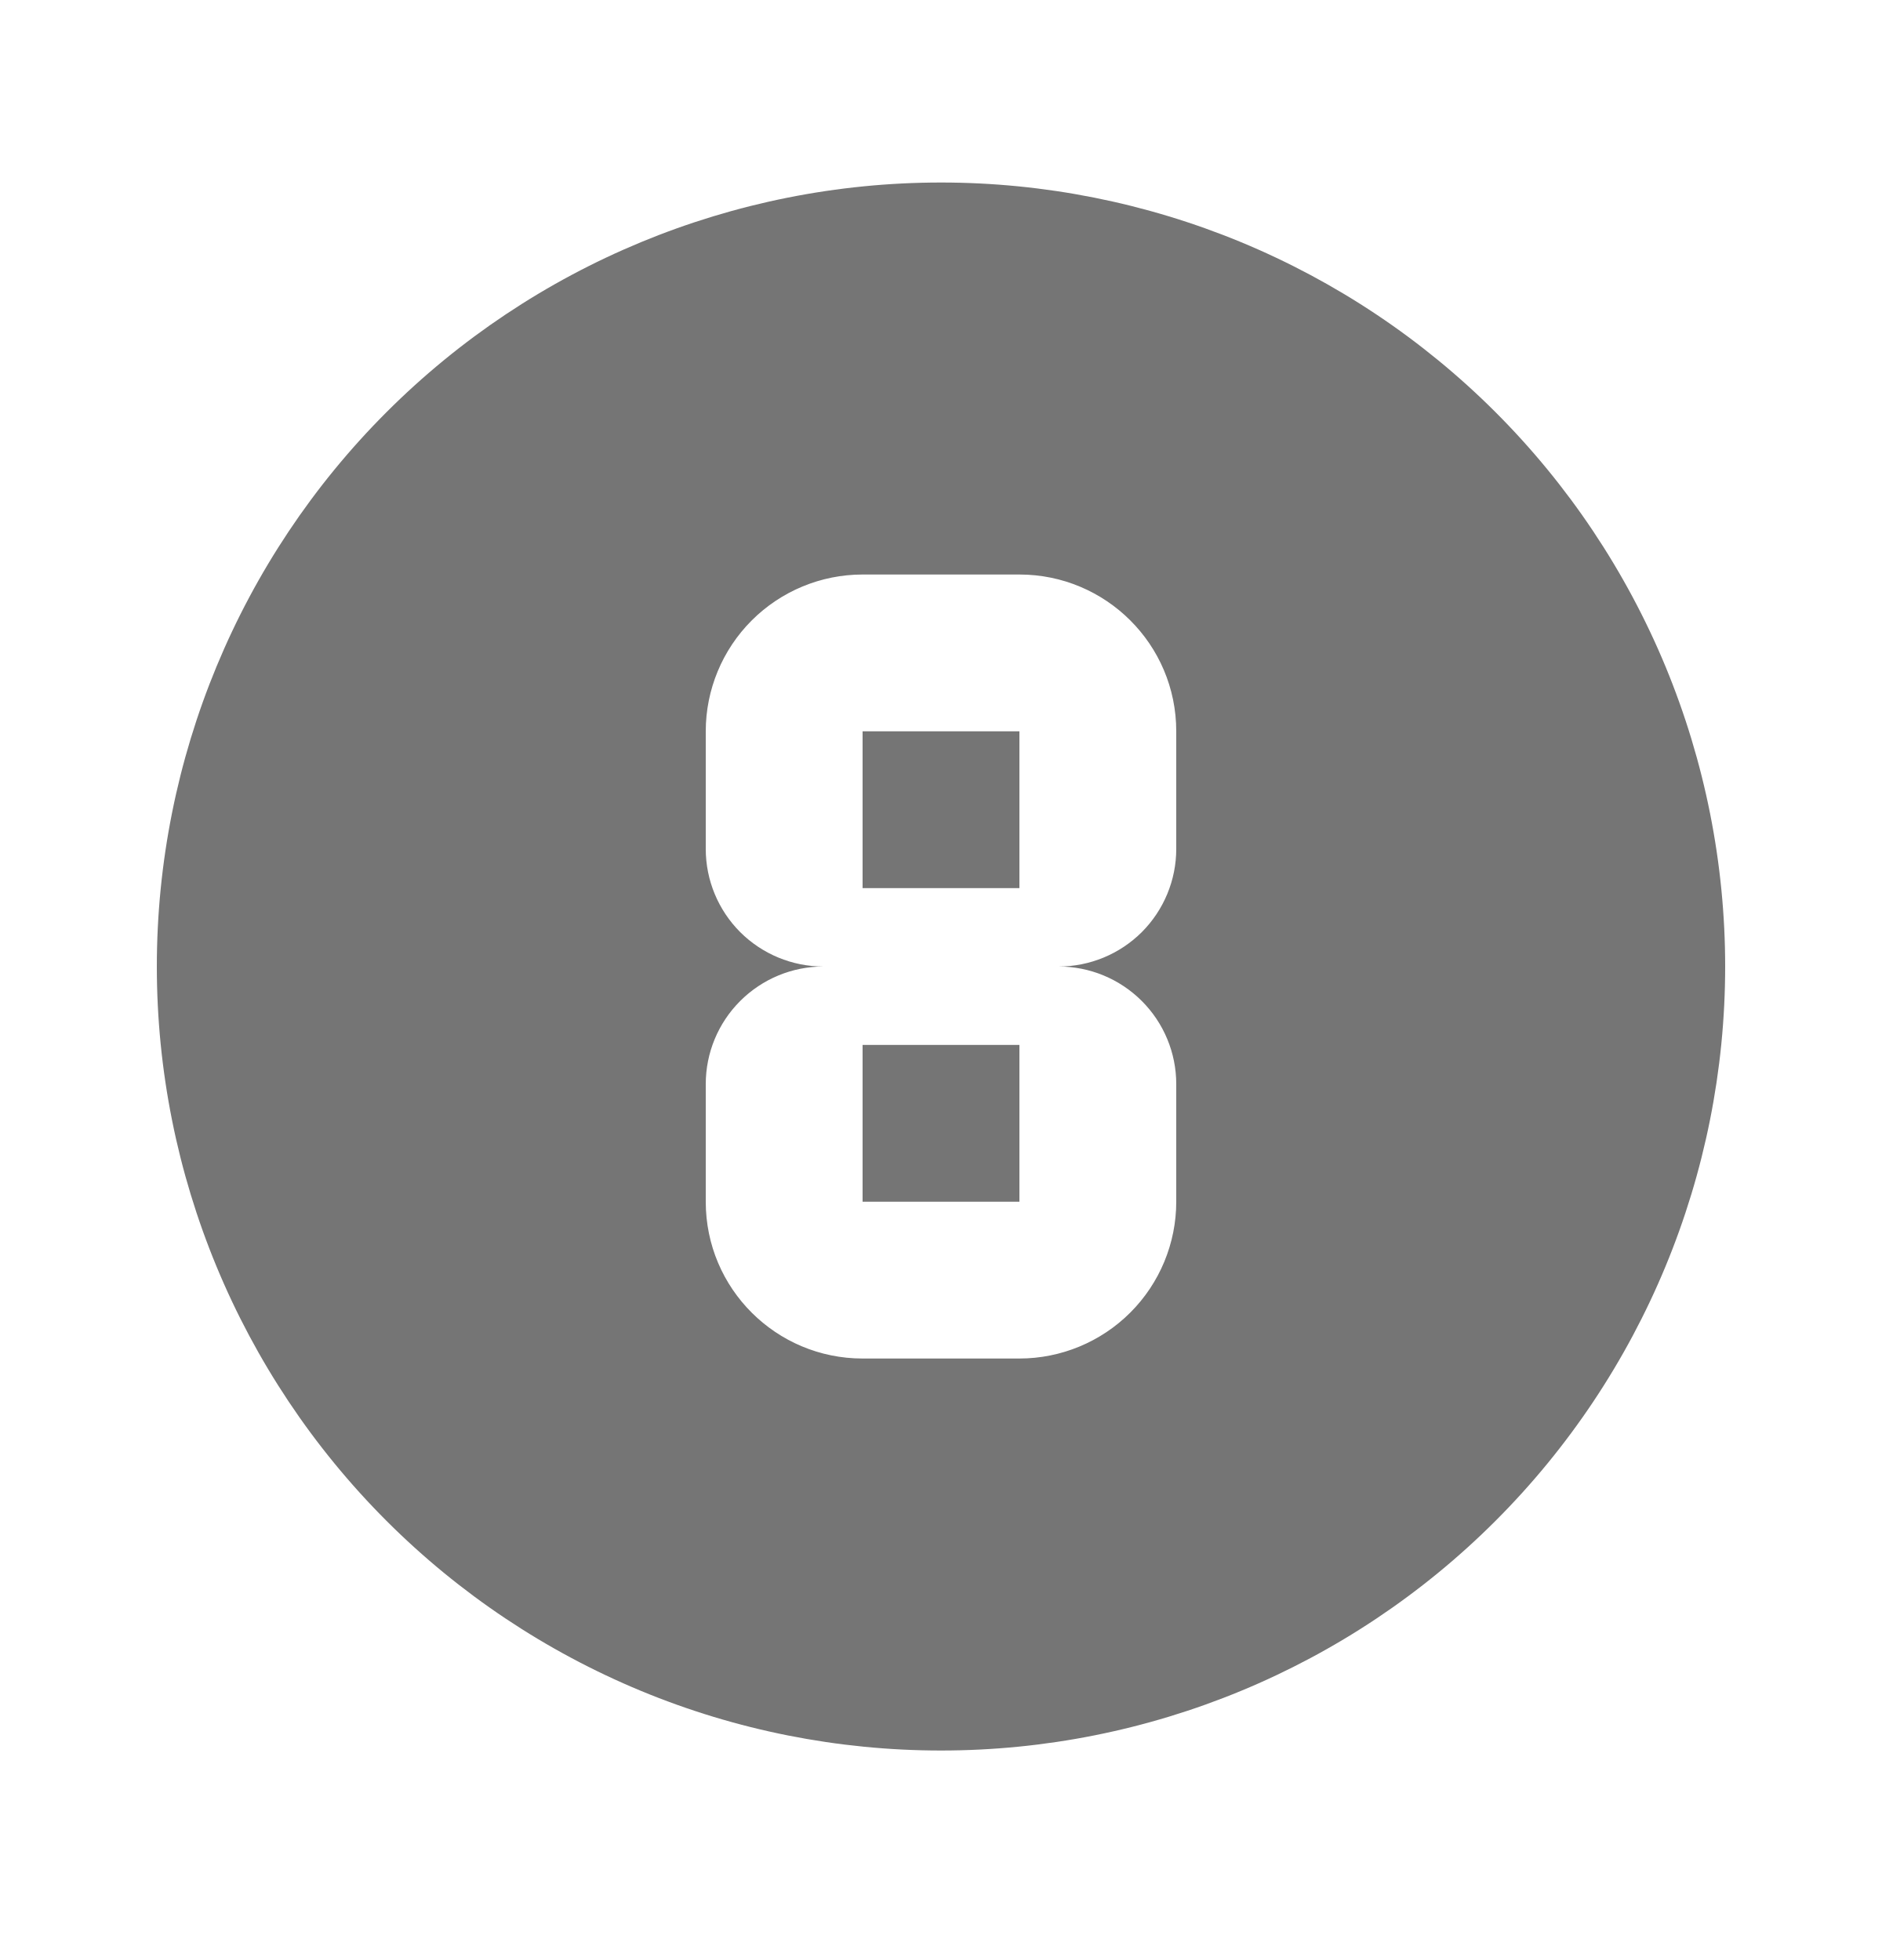
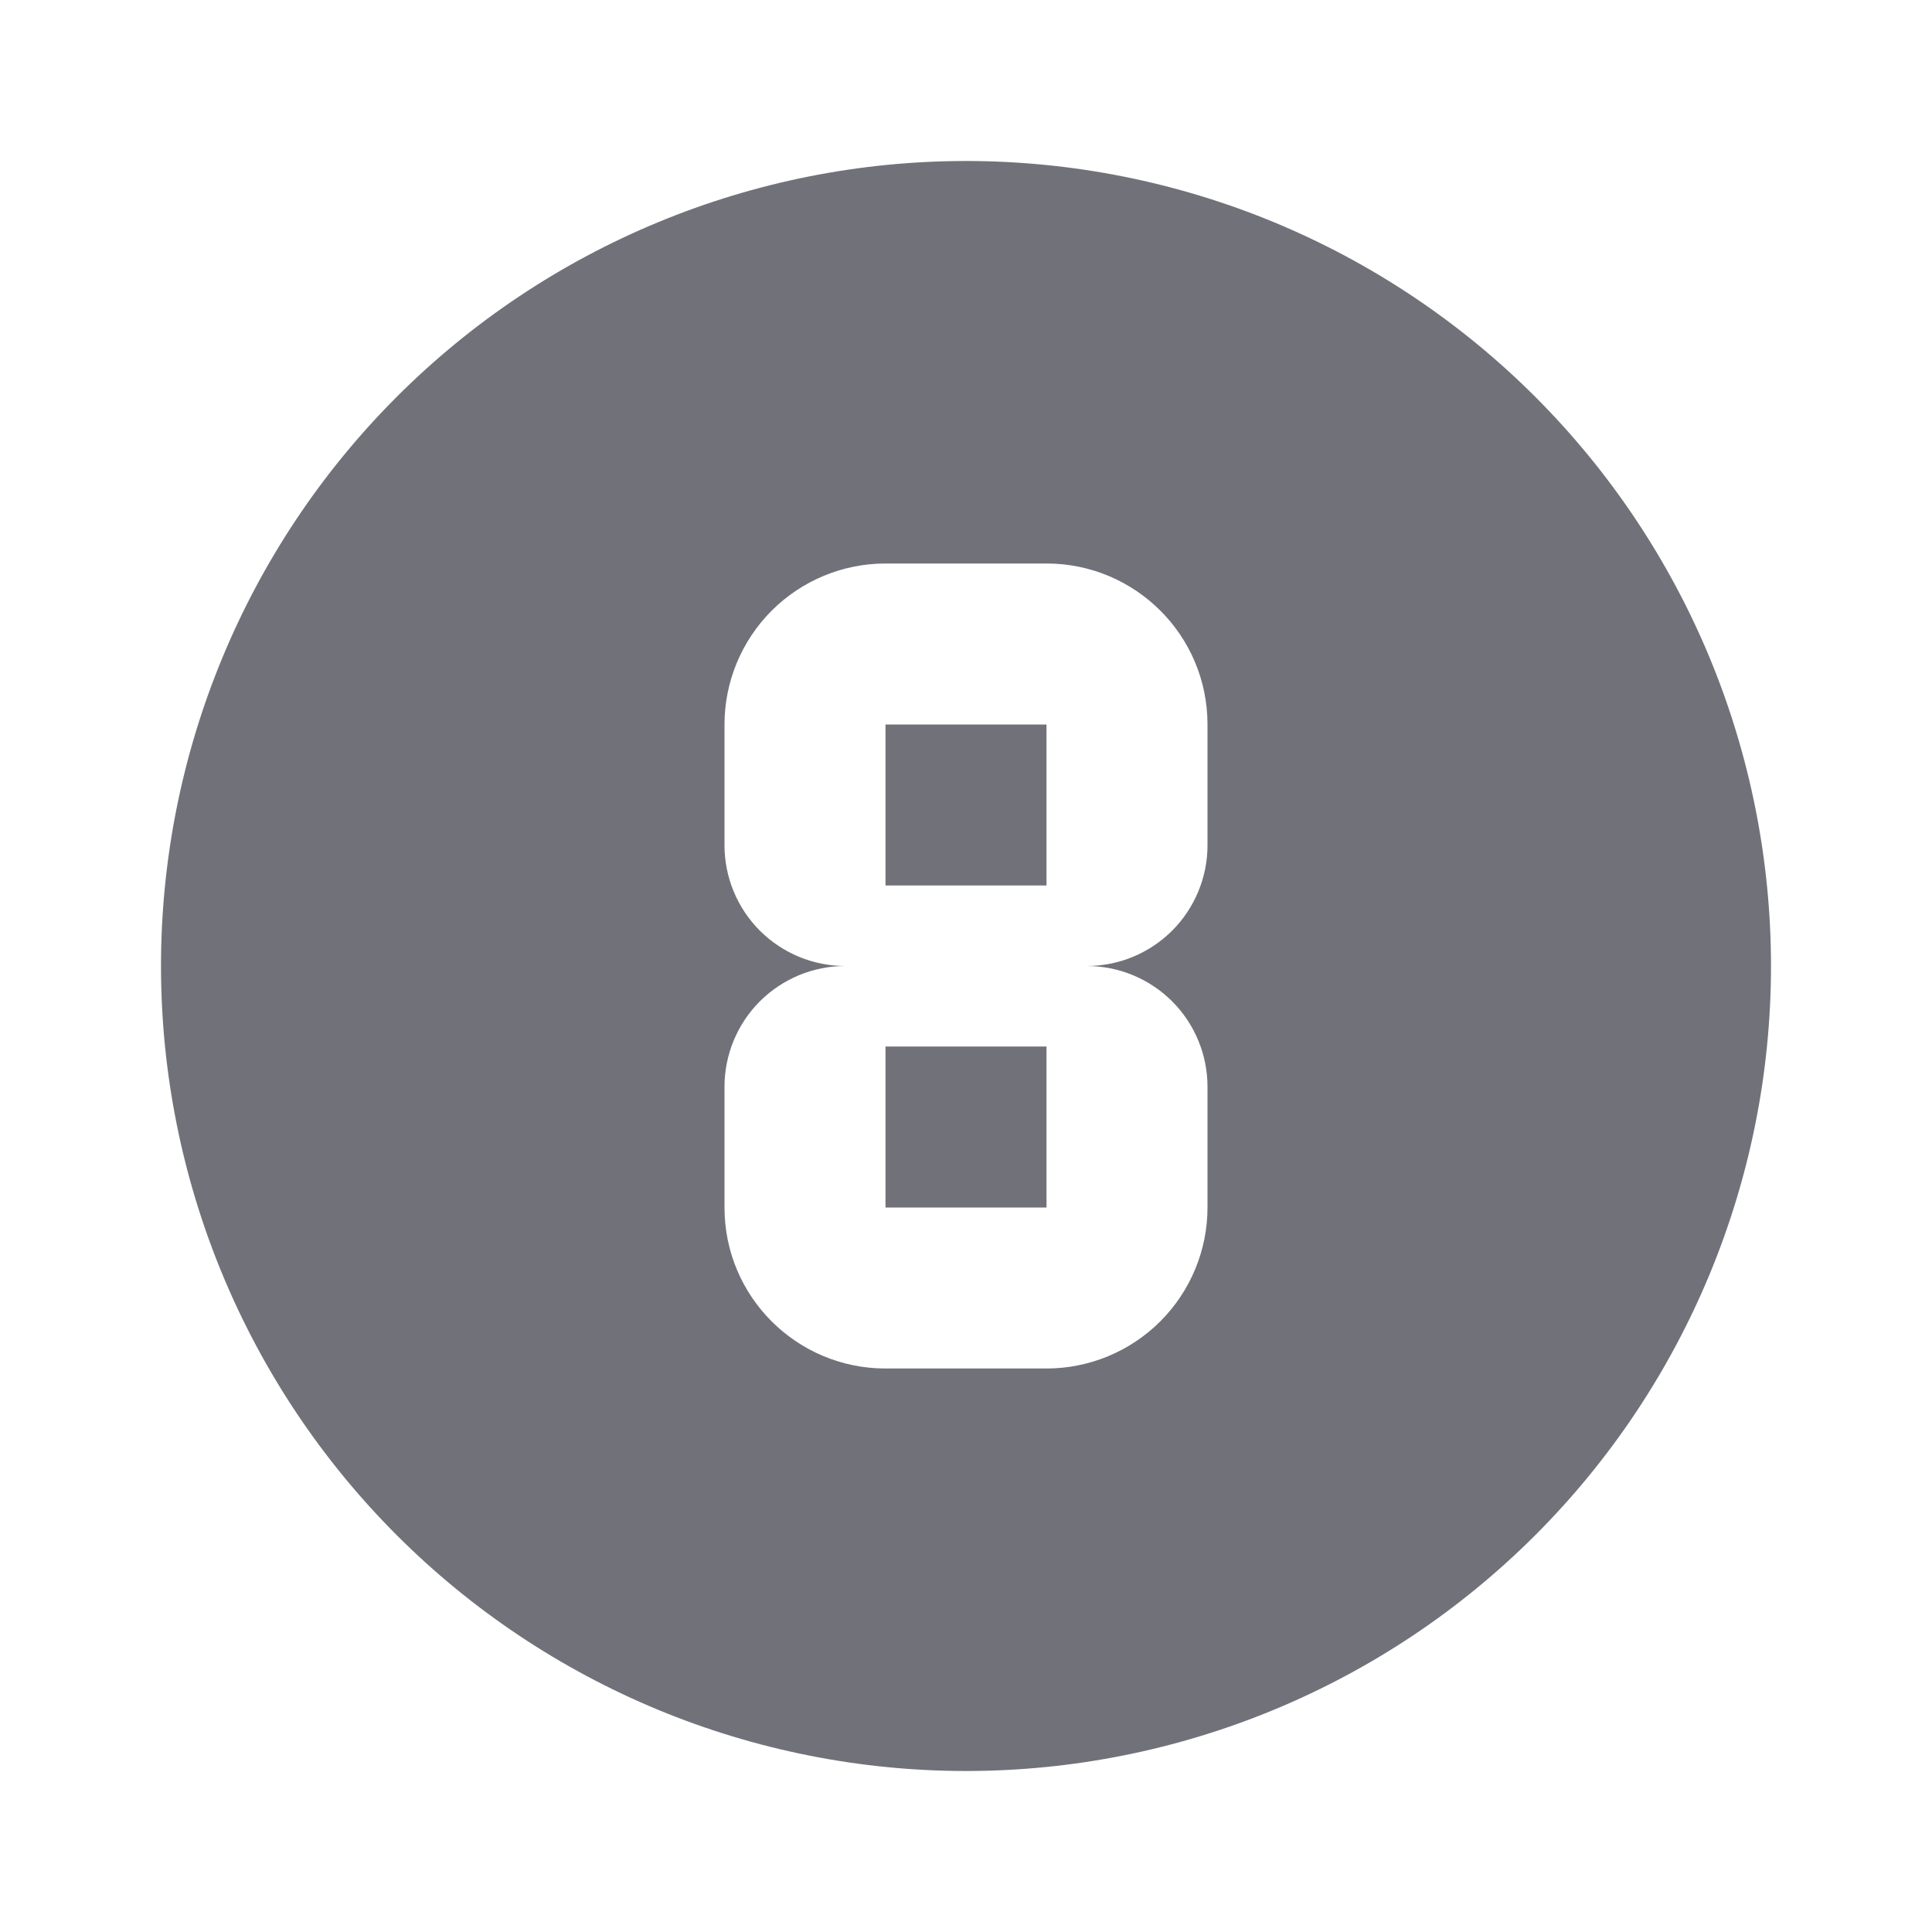
- <svg xmlns="http://www.w3.org/2000/svg" width="24" height="25" viewBox="0 0 24 25" fill="none">
-   <path d="M11 13.328H13V15.328H11V13.328ZM11 9.328H13V11.328H11V9.328ZM11 17.328H13C13.53 17.328 14.039 17.117 14.414 16.742C14.789 16.367 15 15.859 15 15.328V13.828C15 13.43 14.842 13.049 14.561 12.768C14.279 12.486 13.898 12.328 13.5 12.328C13.898 12.328 14.279 12.17 14.561 11.889C14.842 11.607 15 11.226 15 10.828V9.328C15 8.218 14.1 7.328 13 7.328H11C10.47 7.328 9.961 7.539 9.586 7.914C9.211 8.289 9 8.798 9 9.328V10.828C9 11.226 9.158 11.607 9.439 11.889C9.721 12.17 10.102 12.328 10.5 12.328C10.102 12.328 9.721 12.486 9.439 12.768C9.158 13.049 9 13.43 9 13.828V15.328C9 16.438 9.9 17.328 11 17.328ZM12 2.328C13.313 2.328 14.614 2.587 15.827 3.089C17.04 3.592 18.142 4.328 19.071 5.257C20 6.186 20.736 7.288 21.239 8.501C21.741 9.715 22 11.015 22 12.328C22 14.98 20.946 17.524 19.071 19.399C17.196 21.275 14.652 22.328 12 22.328C10.687 22.328 9.386 22.07 8.173 21.567C6.96 21.064 5.858 20.328 4.929 19.399C3.054 17.524 2 14.98 2 12.328C2 9.676 3.054 7.132 4.929 5.257C6.804 3.382 9.348 2.328 12 2.328Z" fill="#757575" />
+ <svg xmlns="http://www.w3.org/2000/svg" width="24" height="24" viewBox="0 0 24 24" fill="none">
+   <path d="M11 13H13V15H11V13ZM11 9H13V11H11V9ZM11 17H13C13.53 17 14.039 16.789 14.414 16.414C14.789 16.039 15 15.53 15 15V13.5C15 13.102 14.842 12.721 14.561 12.439C14.279 12.158 13.898 12 13.5 12C13.898 12 14.279 11.842 14.561 11.561C14.842 11.279 15 10.898 15 10.5V9C15 7.89 14.1 7 13 7H11C10.47 7 9.961 7.211 9.586 7.586C9.211 7.961 9 8.47 9 9V10.5C9 10.898 9.158 11.279 9.439 11.561C9.721 11.842 10.102 12 10.5 12C10.102 12 9.721 12.158 9.439 12.439C9.158 12.721 9 13.102 9 13.5V15C9 16.11 9.9 17 11 17ZM12 2C13.313 2 14.614 2.259 15.827 2.761C17.04 3.264 18.142 4 19.071 4.929C20 5.858 20.736 6.96 21.239 8.173C21.741 9.386 22 10.687 22 12C22 14.652 20.946 17.196 19.071 19.071C17.196 20.946 14.652 22 12 22C10.687 22 9.386 21.741 8.173 21.239C6.96 20.736 5.858 20 4.929 19.071C3.054 17.196 2 14.652 2 12C2 9.348 3.054 6.804 4.929 4.929C6.804 3.054 9.348 2 12 2Z" fill="#71717A" />
</svg>
